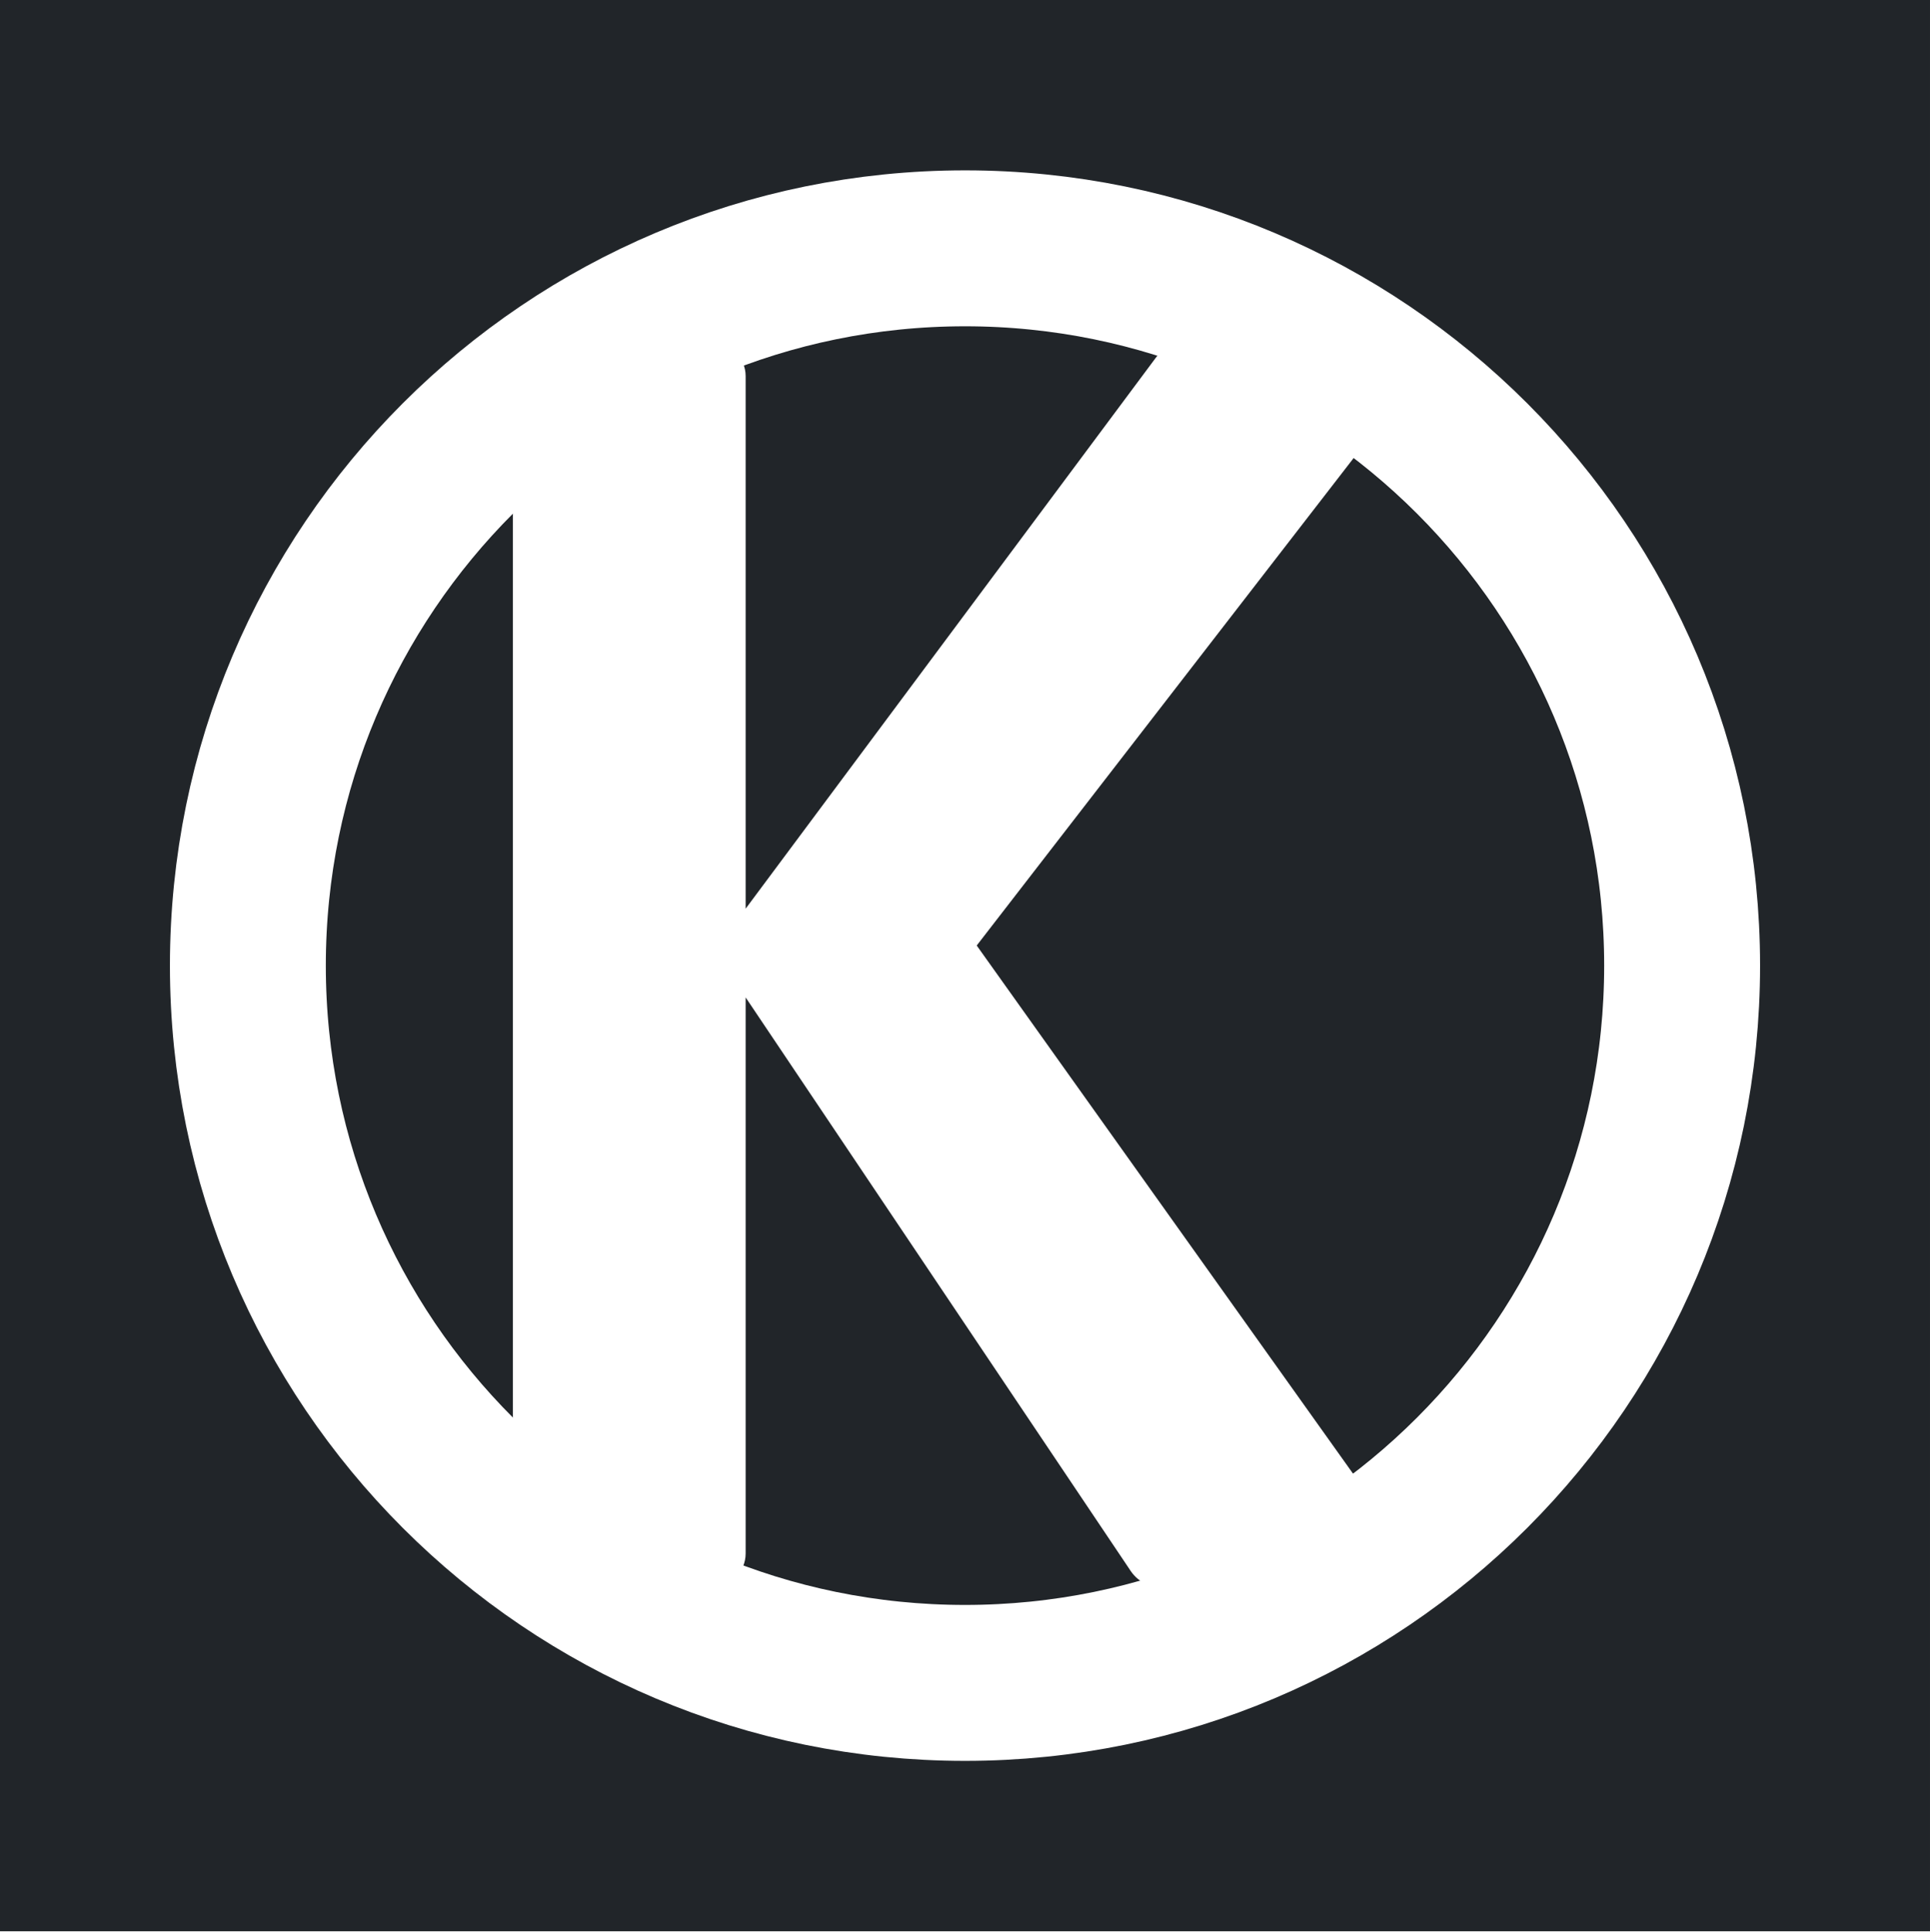
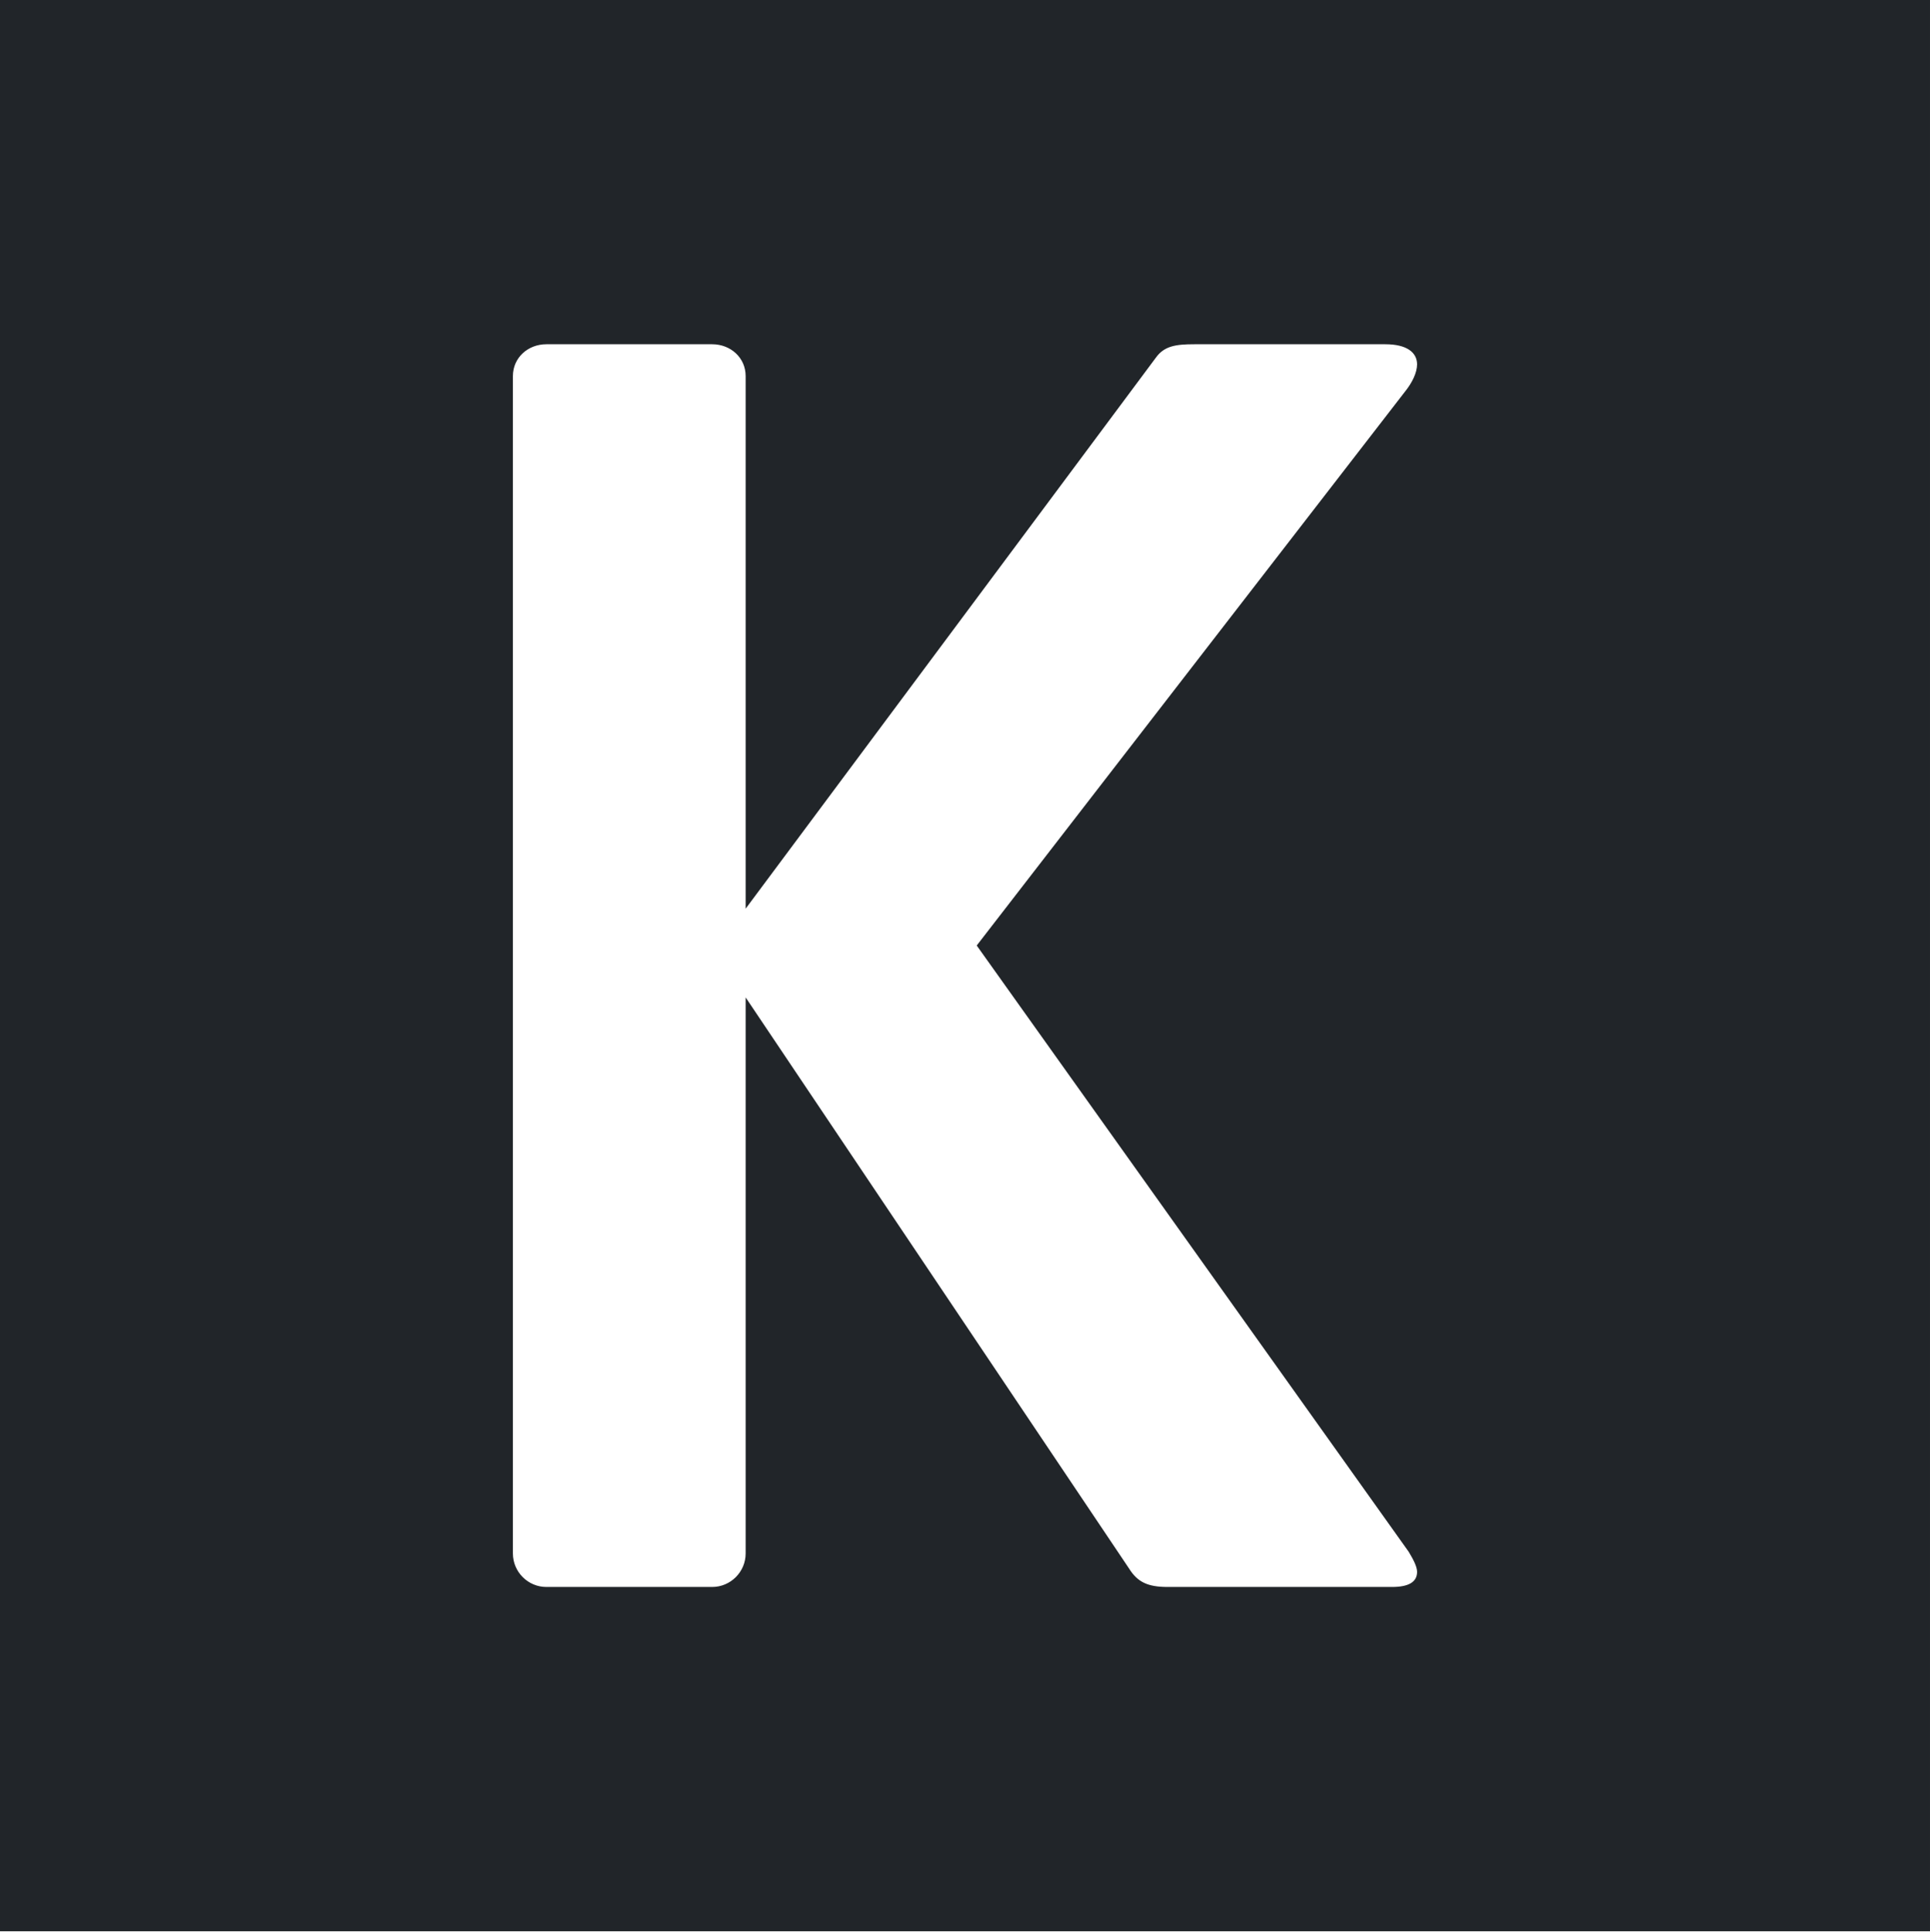
<svg xmlns="http://www.w3.org/2000/svg" version="1.1" id="Icon" x="0px" y="0px" width="1238px" height="1238.5px" viewBox="0 0 1238 1238.5" enable-background="new 0 0 1238 1238.5" xml:space="preserve">
  <g id="Circles" display="none">
    <g id="Back" display="inline" opacity="0.05">
      <path fill="#FFFFFF" d="M1129,600c0,281.67-228.33,510-510,510c-281.663,0-510-228.33-510-510c0-281.663,228.337-510,510-510    C900.67,90,1129,318.337,1129,600z" />
    </g>
    <g id="Front" display="inline" opacity="0.04">
      <circle fill="#FFFFFF" cx="619" cy="600" r="390" />
    </g>
  </g>
  <rect fill="#212529" width="1238" height="1238.5" />
  <g>
-     <path fill="#FFFFFF" d="M892.893,1017.729H748.966c-12.891,0-19.338-3.224-24.71-11.811L478.297,639.654V996.25   c0,11.819-9.669,21.479-21.484,21.479h-106.33c-11.819,0-21.484-9.66-21.484-21.479V241.175c0-11.814,9.665-20.409,21.484-20.409   h106.33c11.814,0,21.484,8.594,21.484,20.409v341.556l263.15-353.37c5.372-7.521,12.883-8.594,24.701-8.594h122.447   c13.957,0,20.404,5.372,20.404,12.892c0,5.368-3.223,11.814-7.521,17.182L626.521,606.362l277.107,388.814   c3.224,5.371,5.372,9.67,5.372,12.894C909,1014.506,903.628,1017.729,892.893,1017.729z" />
+     <path fill="#FFFFFF" d="M892.893,1017.729H748.966c-12.891,0-19.338-3.224-24.71-11.811L478.297,639.654V996.25   c0,11.819-9.669,21.479-21.484,21.479h-106.33c-11.819,0-21.484-9.659-21.484-21.479V241.175c0-11.814,9.665-20.409,21.484-20.409   h106.33c11.814,0,21.484,8.594,21.484,20.409v341.557l263.15-353.371c5.372-7.521,12.883-8.594,24.701-8.594h122.446   c13.957,0,20.404,5.372,20.404,12.892c0,5.368-3.223,11.814-7.521,17.182L626.521,606.362l277.106,388.813   c3.224,5.371,5.372,9.67,5.372,12.895C909,1014.506,903.628,1017.729,892.893,1017.729z" />
  </g>
-   <path fill="none" stroke="#FFFFFF" stroke-width="100" stroke-miterlimit="10" d="M1079,619.25c0,254.046-205.956,460-460,460  c-254.054,0-460-205.954-460-460c0-254.053,205.946-459.999,460-459.999C873.044,159.25,1079,365.196,1079,619.25z" />
</svg>
